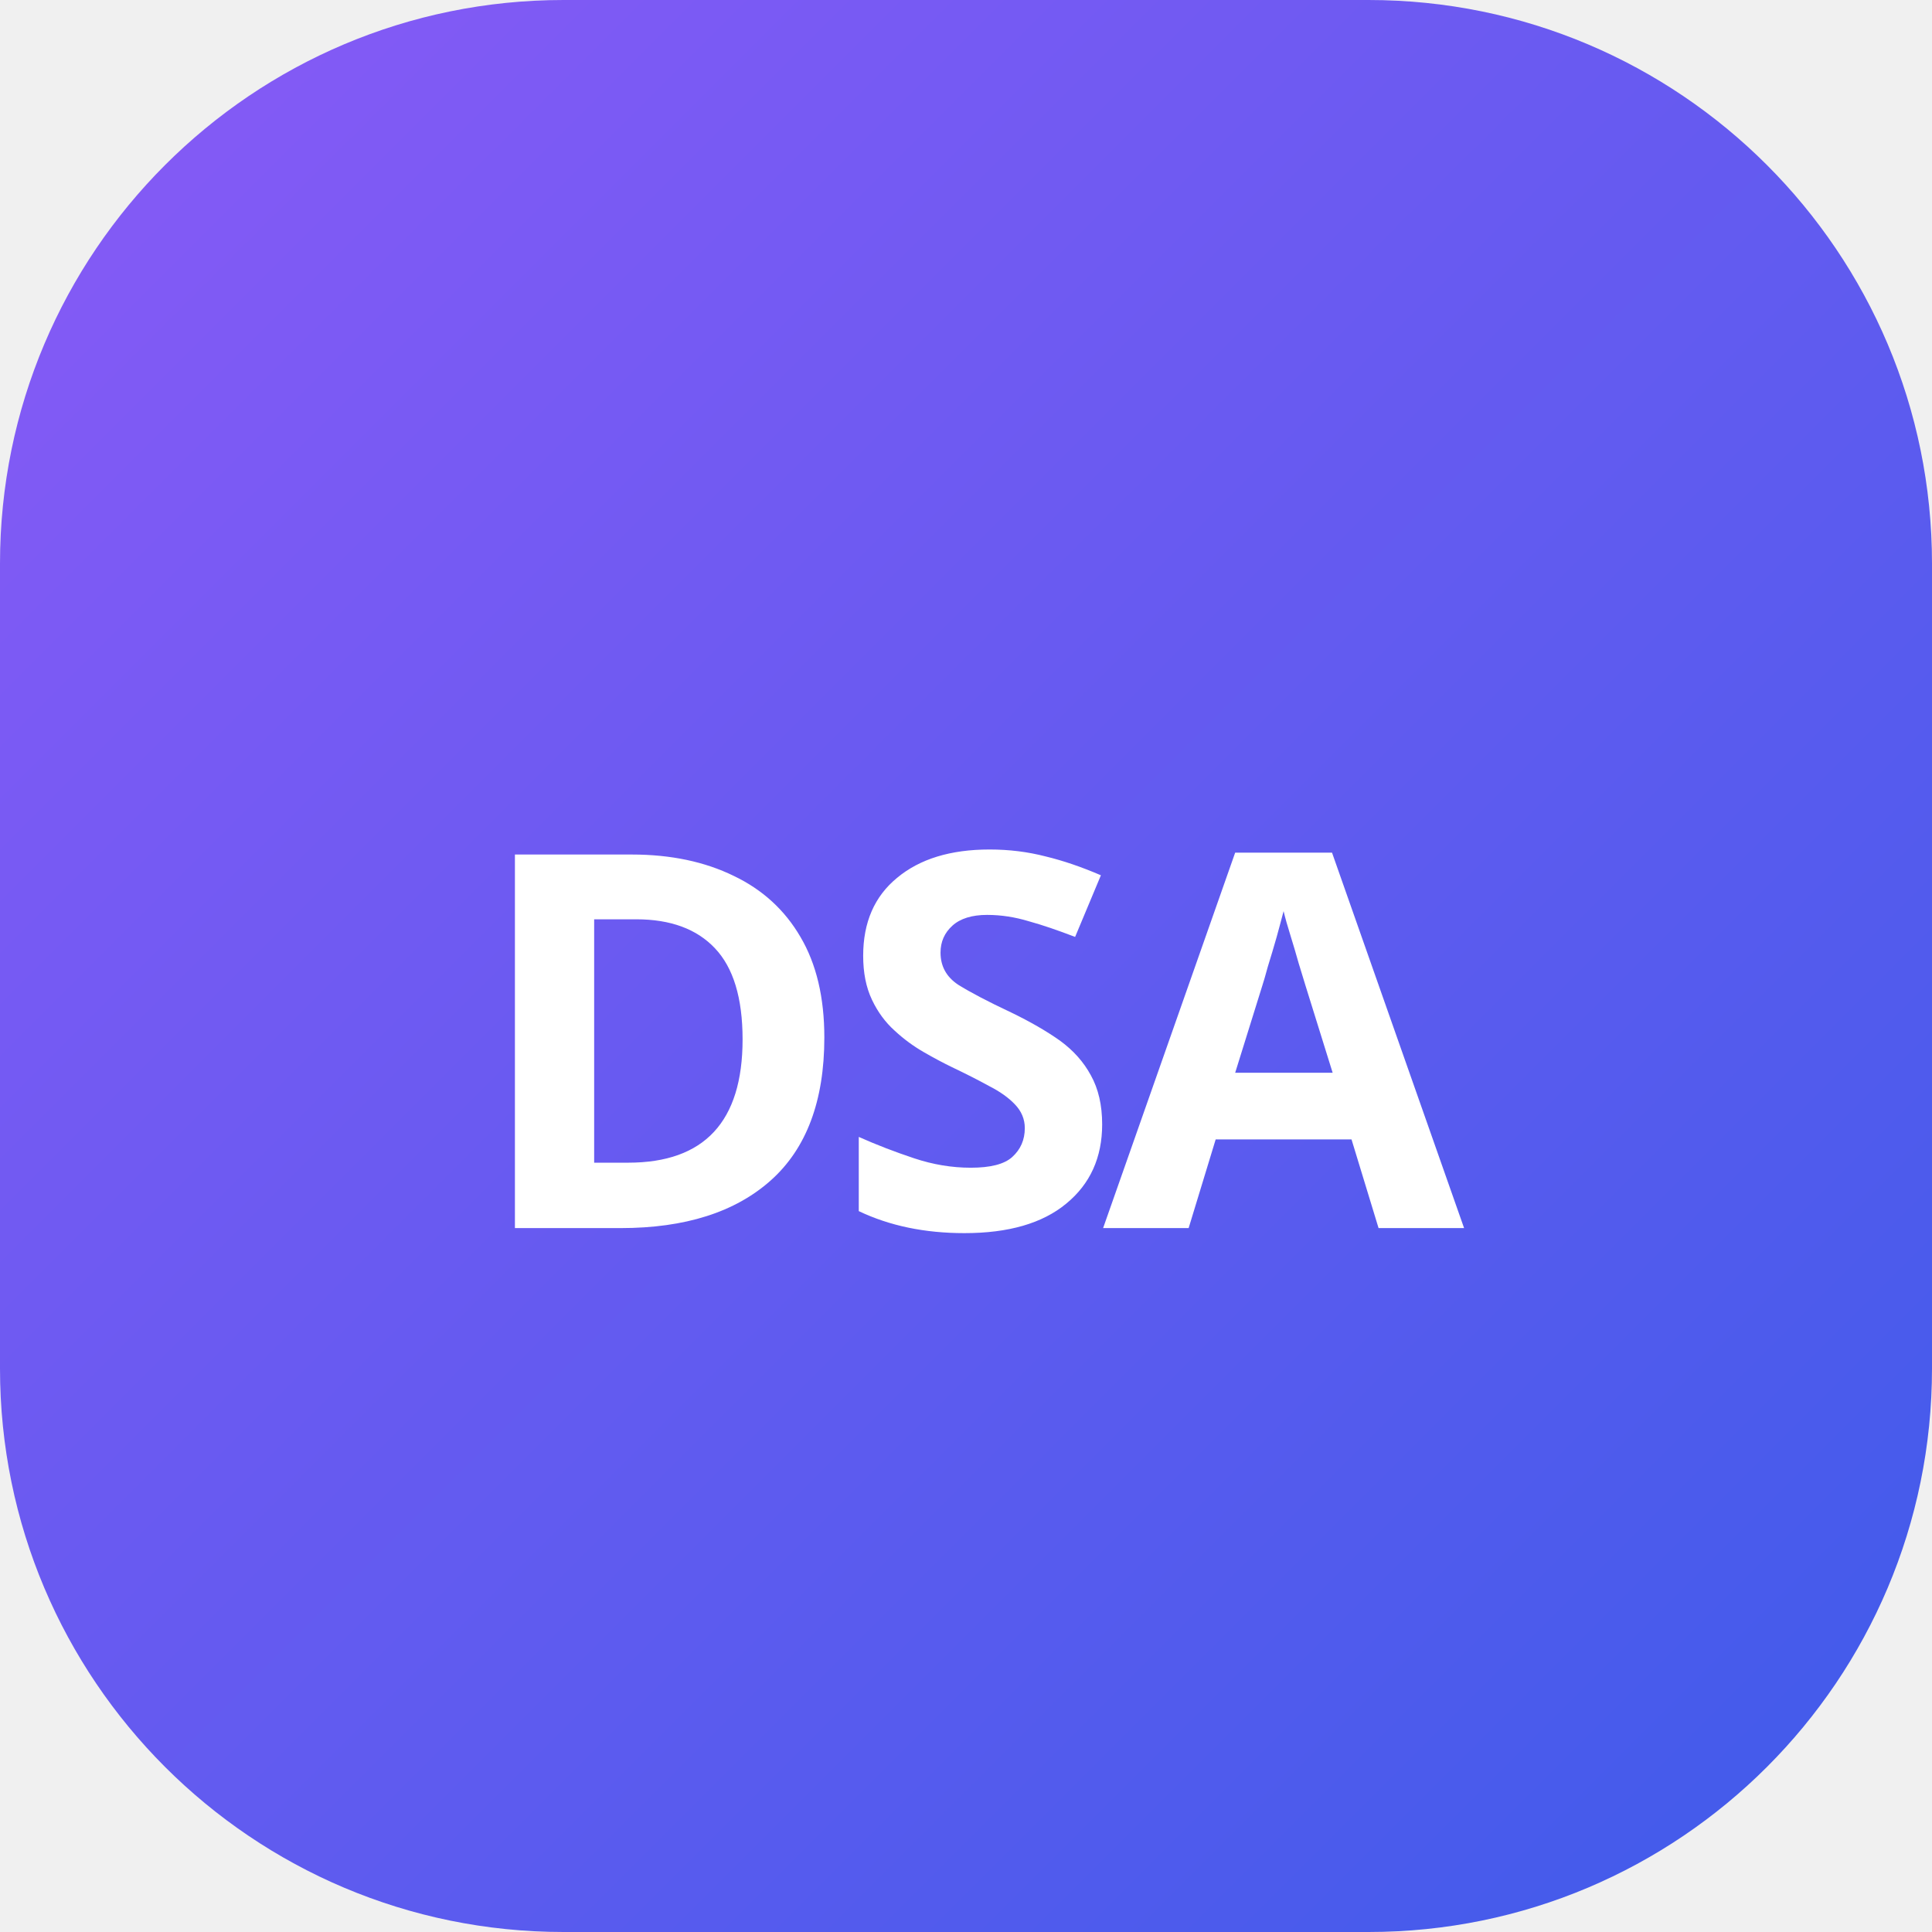
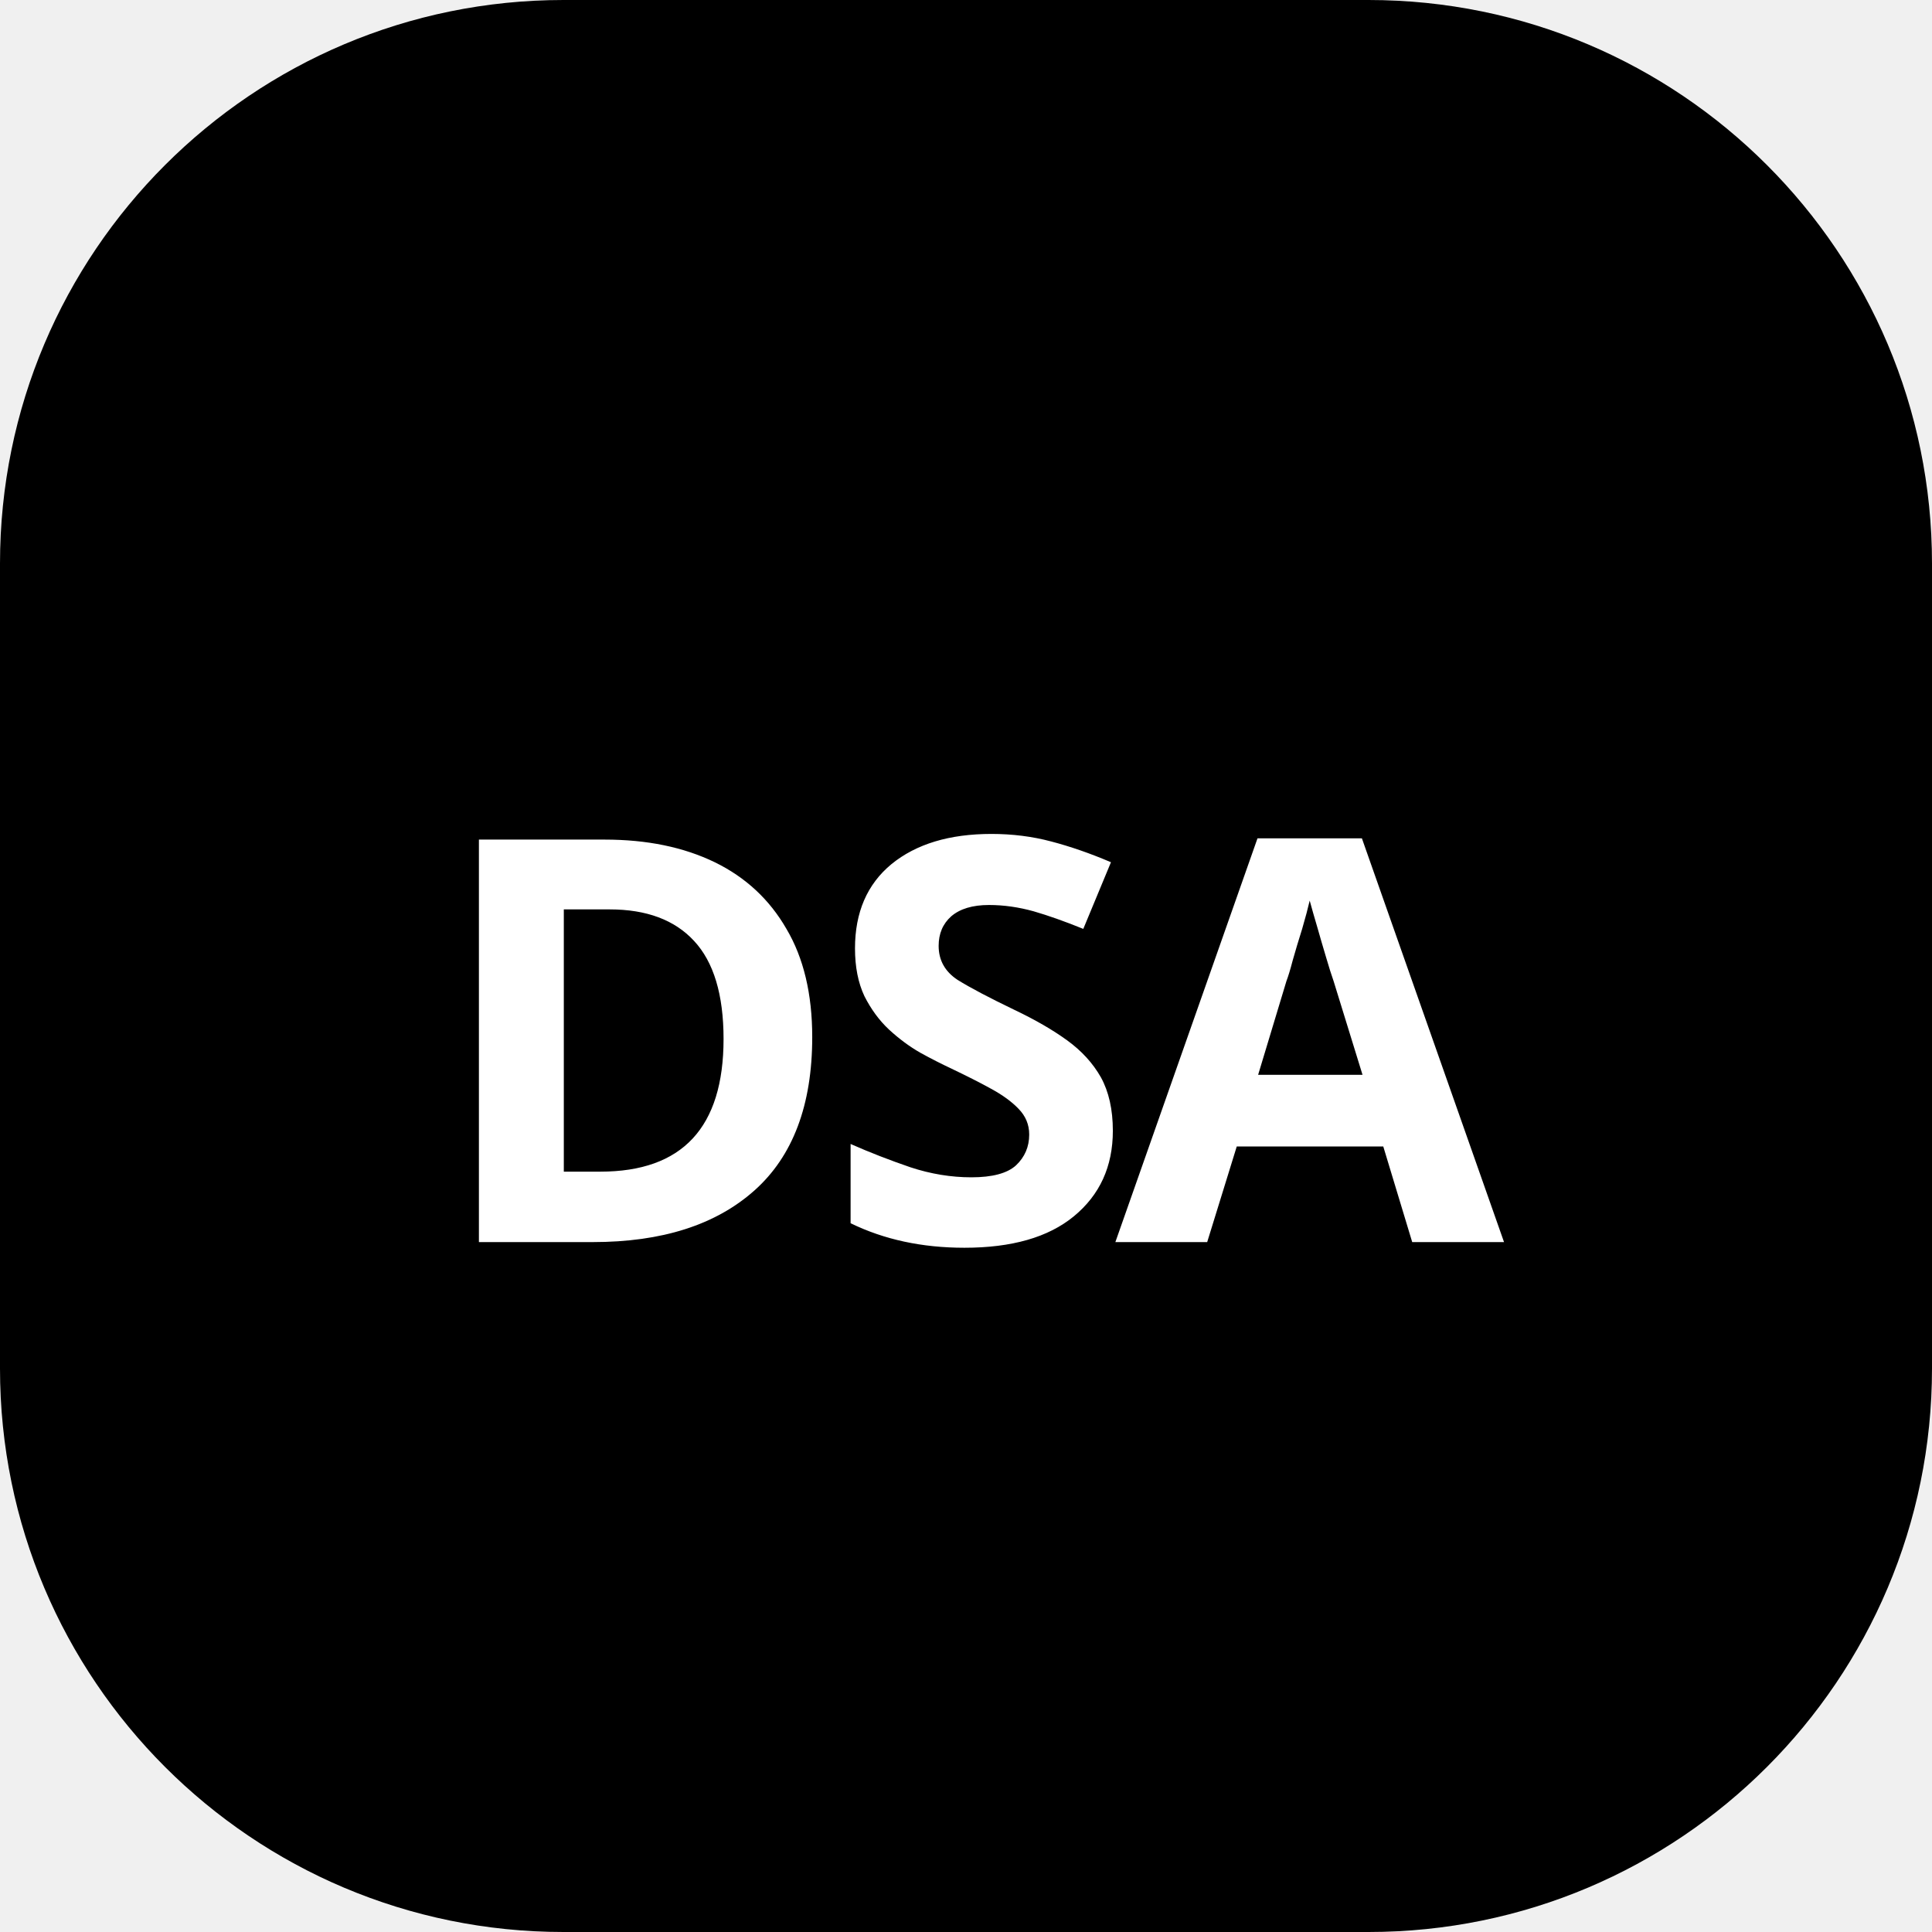
<svg xmlns="http://www.w3.org/2000/svg" viewBox="0 0 48 48" fill="none">
-   <rect width="48" height="48" rx="14" fill="url(#grad)" />
-   <text x="50%" y="54%" dominant-baseline="middle" text-anchor="middle" fill="white" font-family="'Plus Jakarta Sans', system-ui, sans-serif" font-size="13" font-weight="800" letter-spacing="-0.5">DSA</text>
-   <defs>
-     <linearGradient id="grad" x1="0" y1="0" x2="48" y2="48" gradientUnits="userSpaceOnUse">
-       <stop offset="0%" stop-color="hsl(258,90%,66%)" />
-       <stop offset="100%" stop-color="hsl(230,80%,58%)" />
-     </linearGradient>
-   </defs>
+   <rect width="48" height="48" rx="14" fill="black" />
+   <text x="50%" y="54%" dominant-baseline="middle" text-anchor="middle" fill="white" font-family="'Nunito', system-ui, sans-serif" font-size="14" font-weight="900" letter-spacing="-0.5">DSA</text>
</svg>
